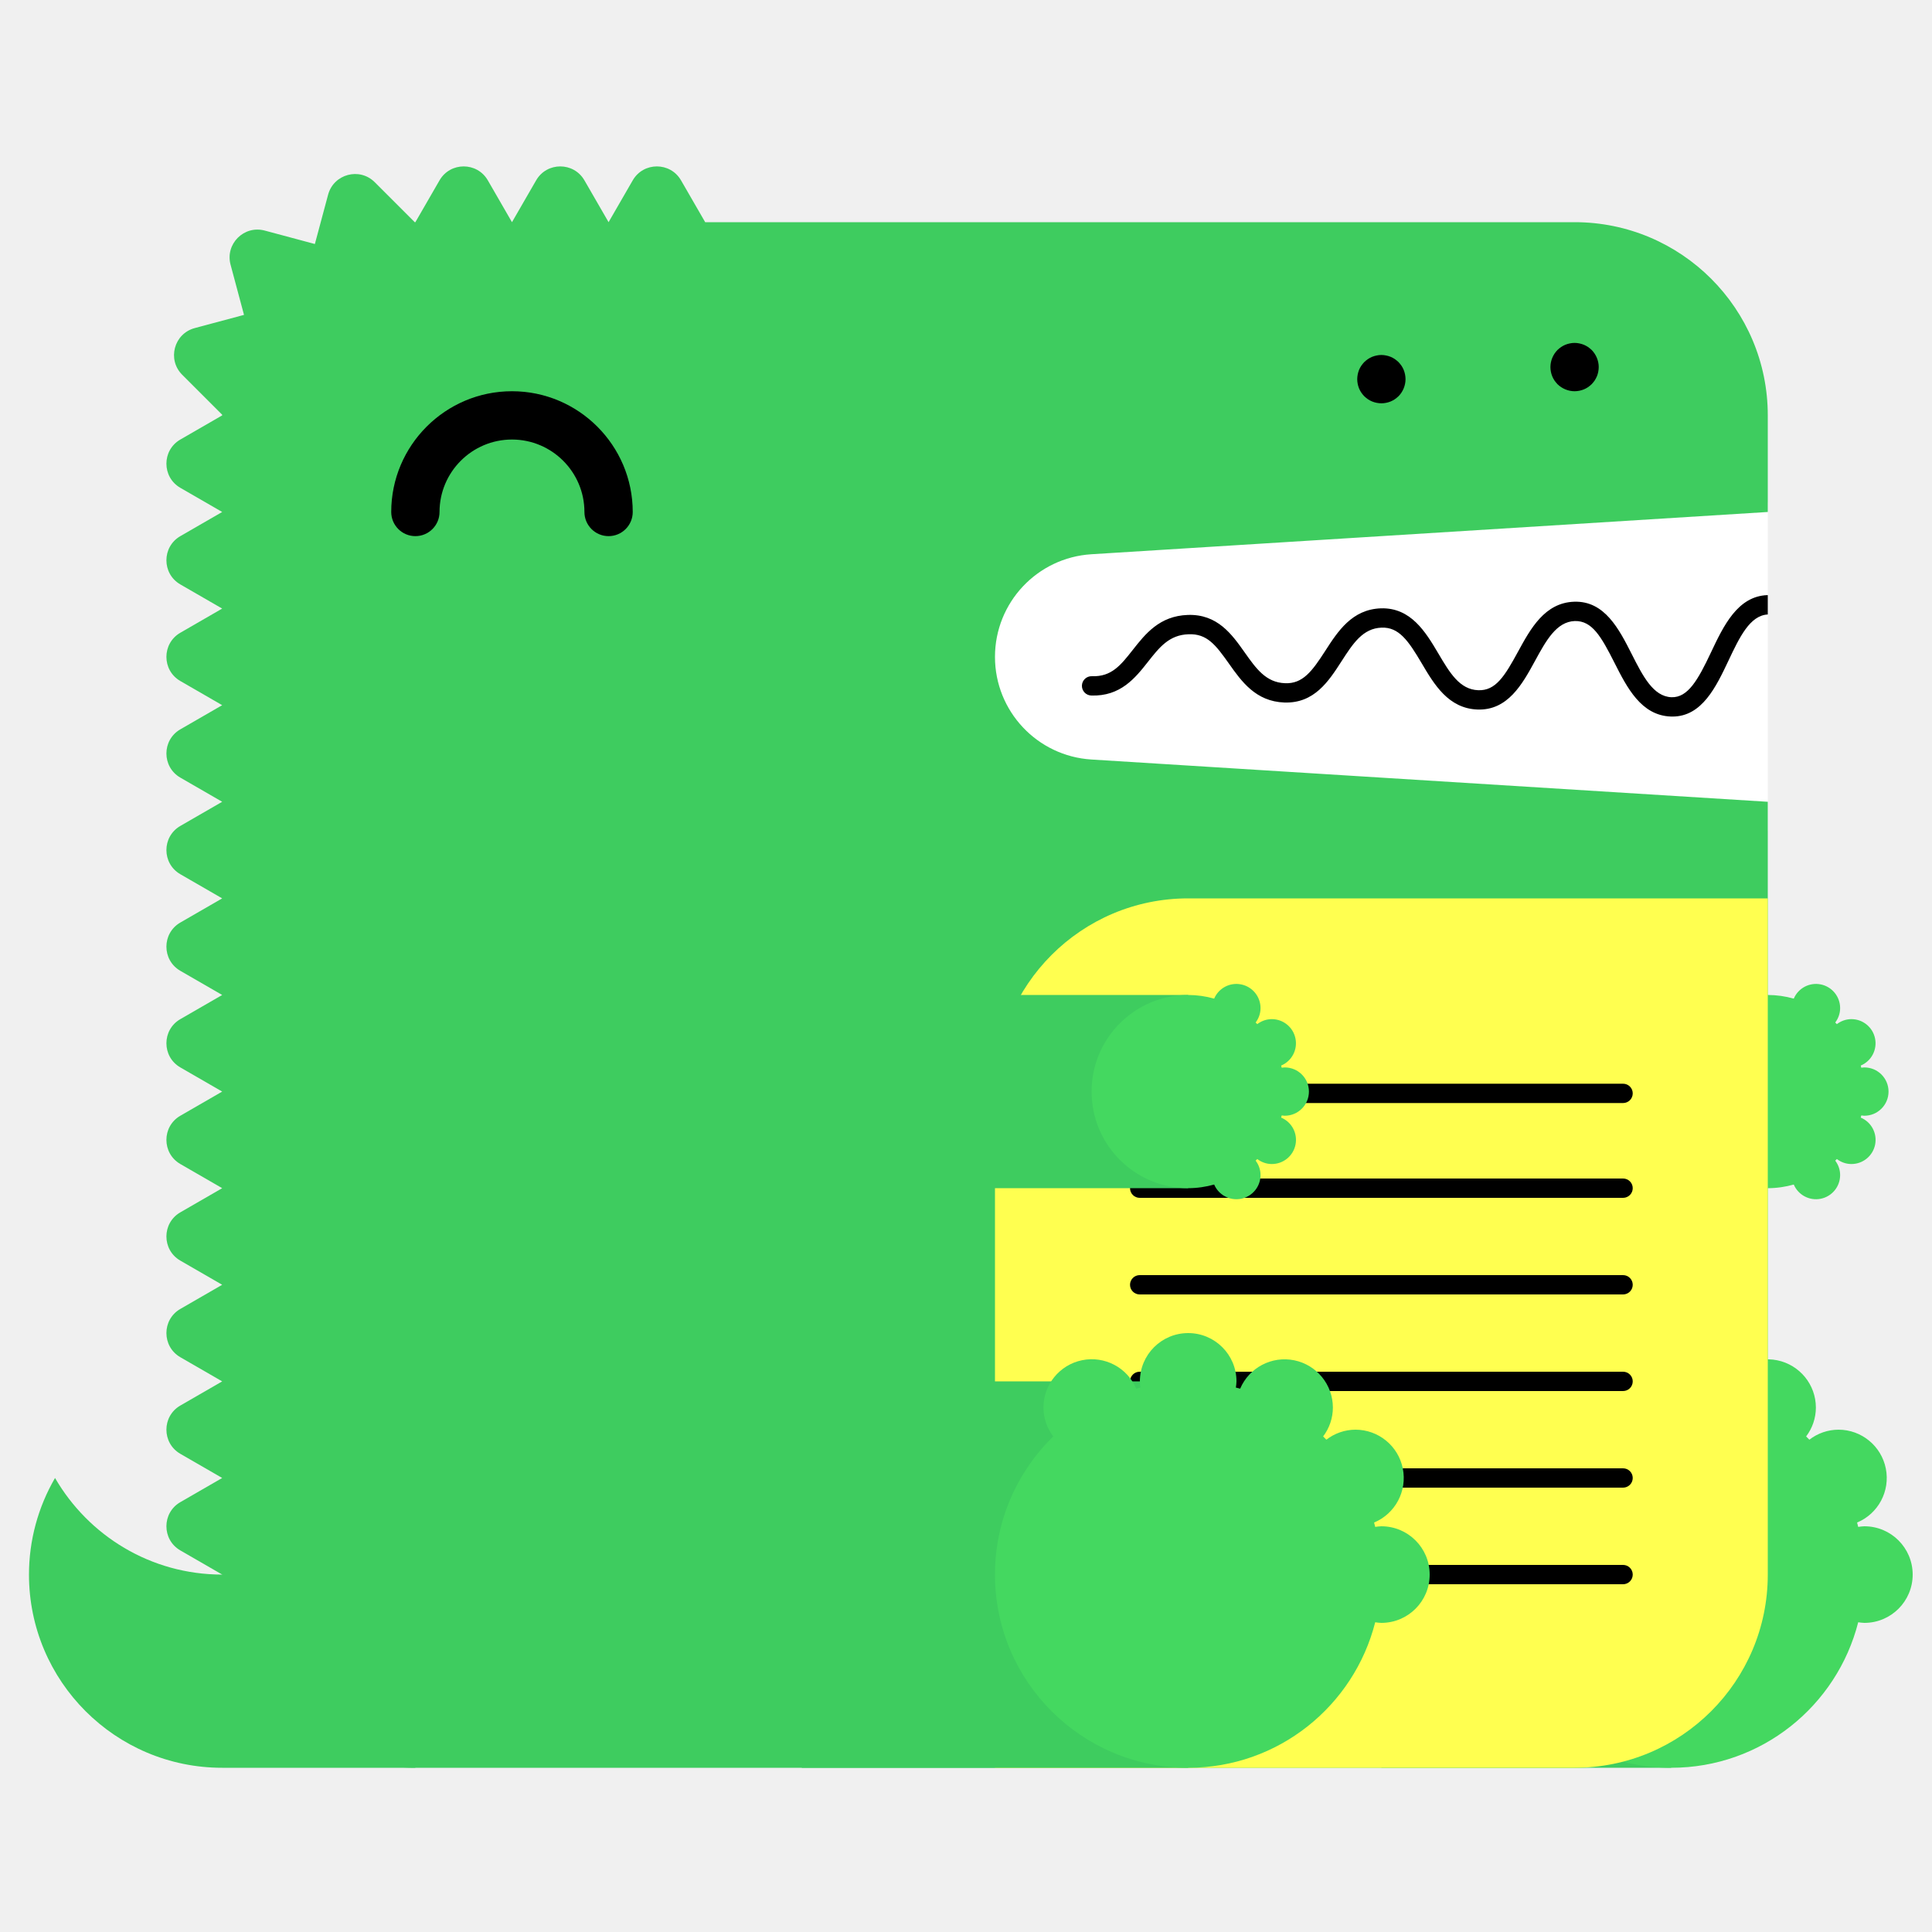
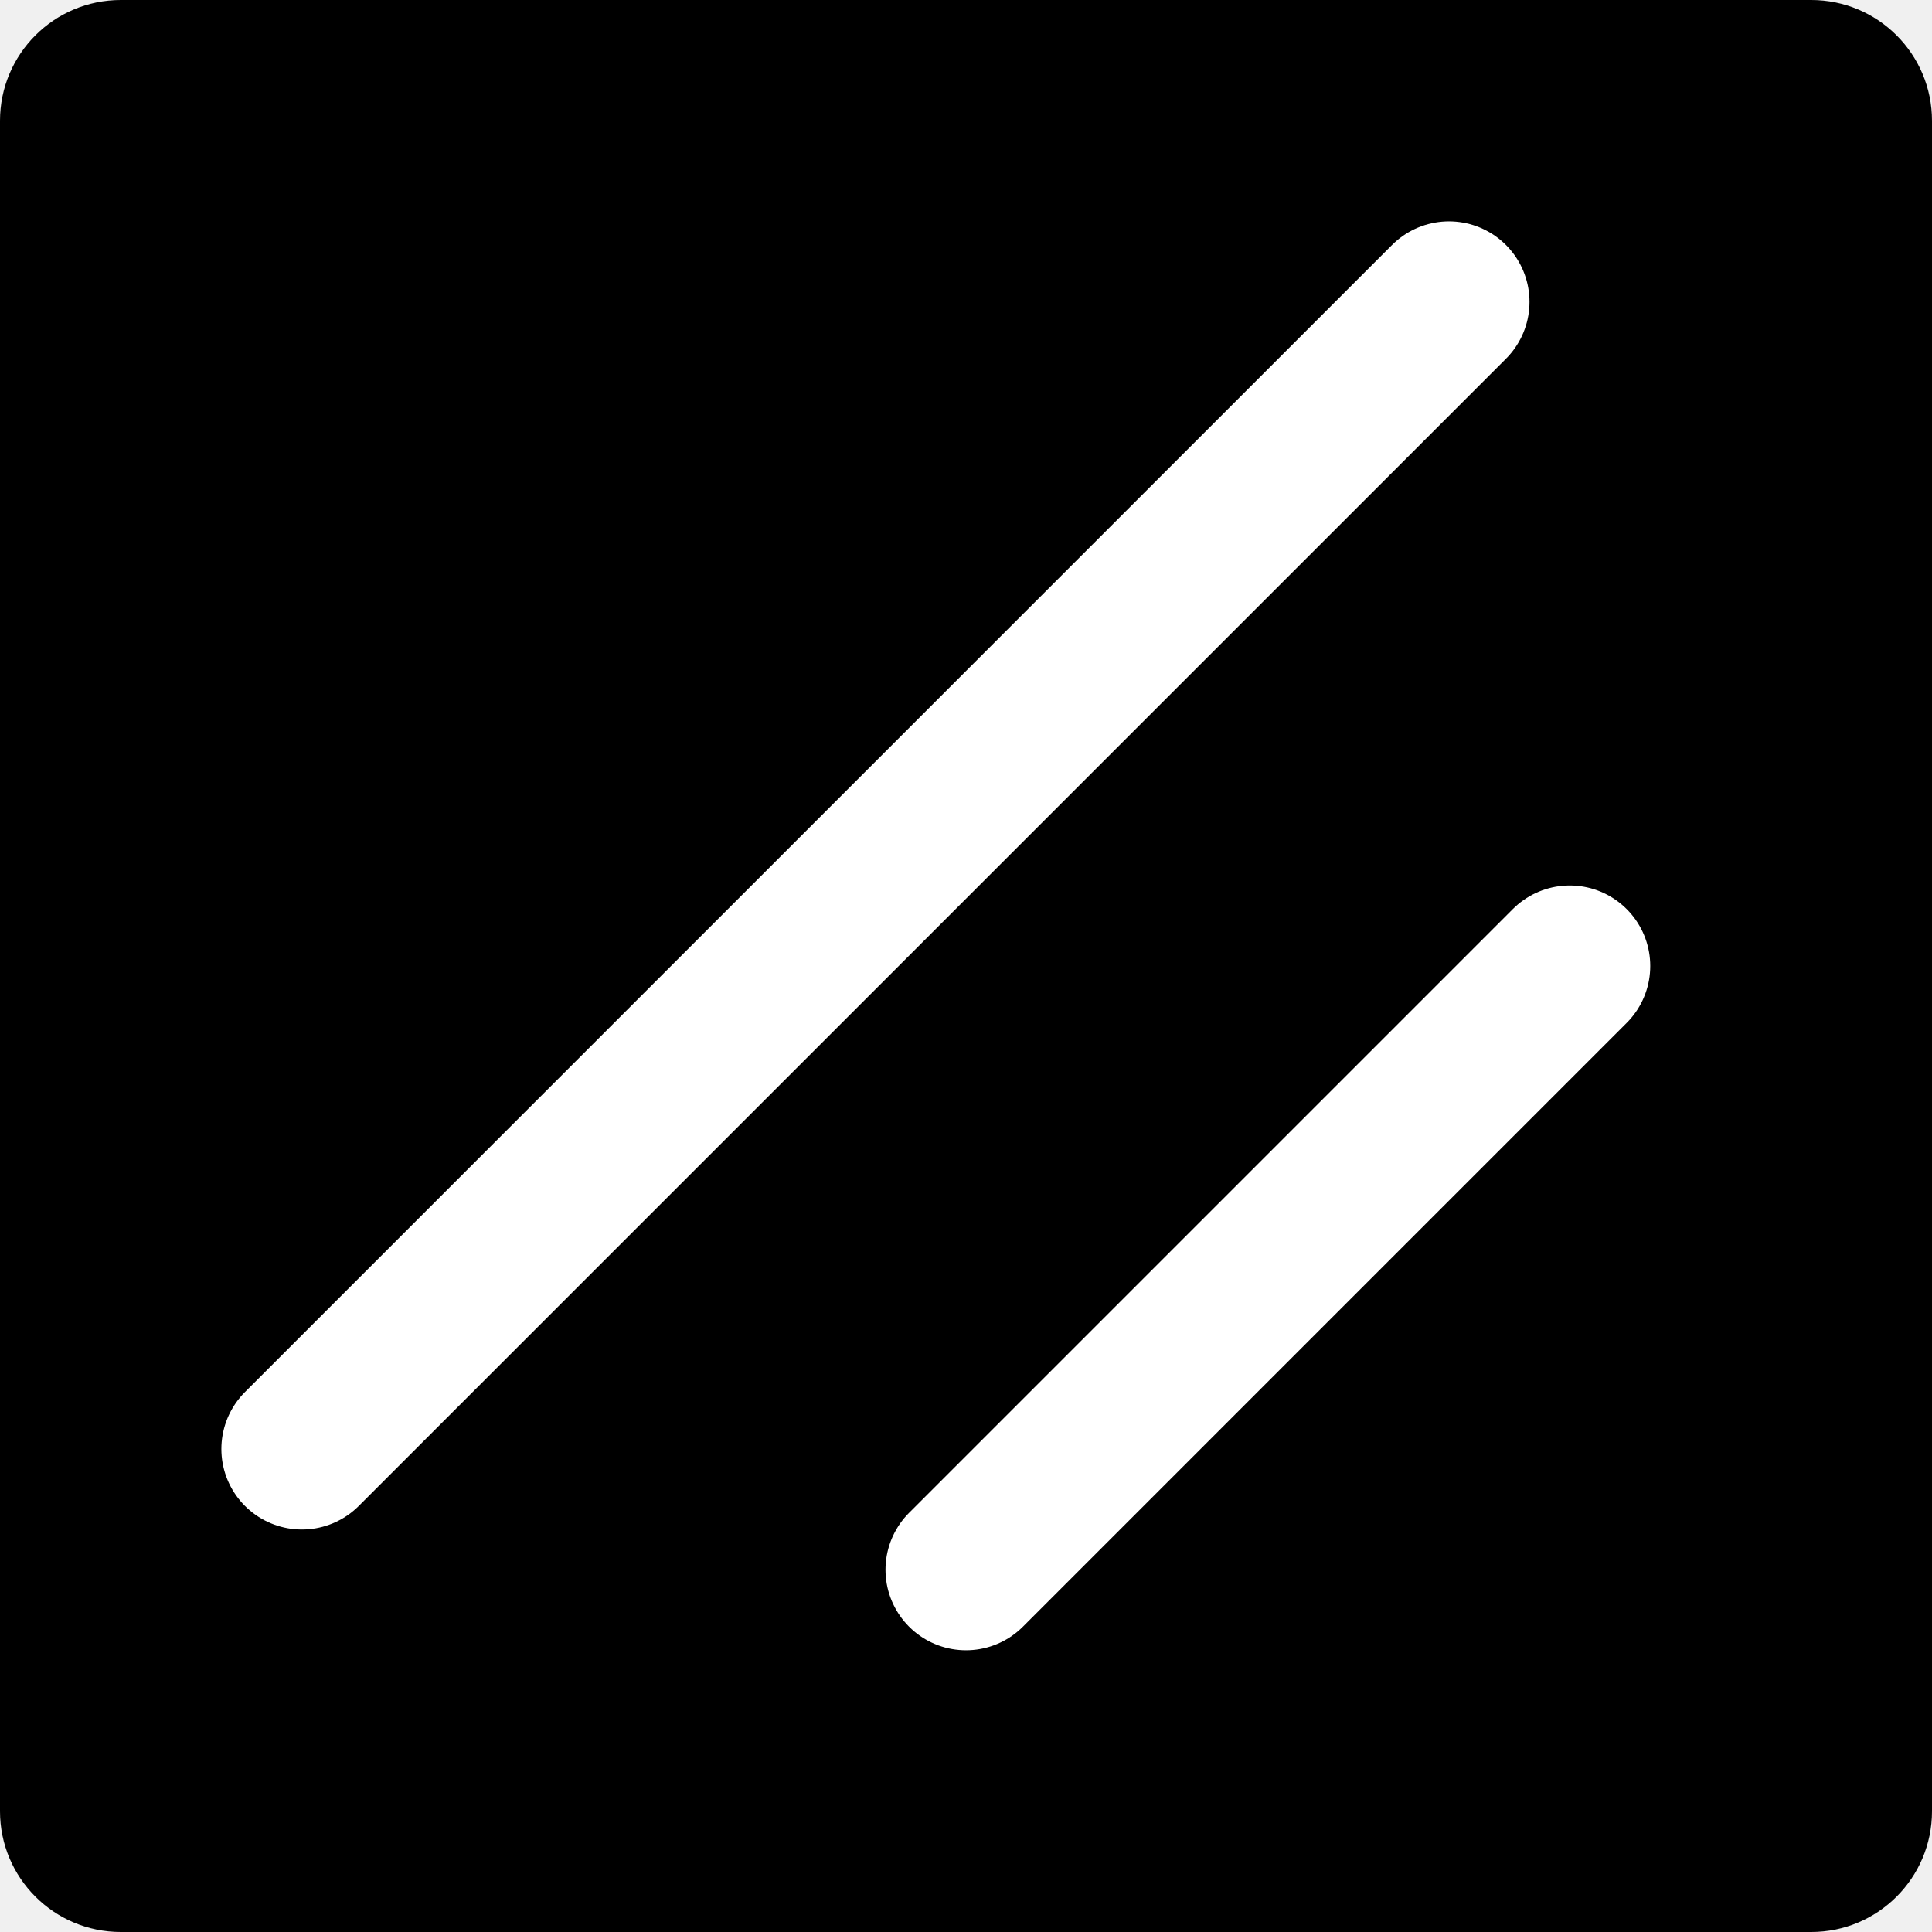
- <svg xmlns="http://www.w3.org/2000/svg" width="200" height="200" viewBox="0 0 200 200">
-   <g fill="none" fill-rule="evenodd">
-     <path fill="#FFF" d="M99 52h84v34H99z" />
-     <path d="M23 163c-7.398 0-13.843-4.027-17.303-10A19.886 19.886 0 0 0 3 163c0 11.046 8.954 20 20 20h20v-20H23z" fill="#3ECC5F" />
-     <path d="M112.98 57.376L183 53V43c0-11.046-8.954-20-20-20H73l-2.5-4.33c-1.112-1.925-3.889-1.925-5 0L63 23l-2.5-4.33c-1.111-1.925-3.889-1.925-5 0L53 23l-2.5-4.33c-1.111-1.925-3.889-1.925-5 0L43 23c-.022 0-.042.003-.065.003l-4.142-4.141c-1.57-1.571-4.252-.853-4.828 1.294l-1.369 5.104-5.192-1.392c-2.148-.575-4.111 1.389-3.535 3.536l1.39 5.193-5.102 1.367c-2.148.576-2.867 3.259-1.296 4.83l4.142 4.142c0 .021-.003.042-.003.064l-4.33 2.5c-1.925 1.111-1.925 3.889 0 5L23 53l-4.33 2.5c-1.925 1.111-1.925 3.889 0 5L23 63l-4.33 2.5c-1.925 1.111-1.925 3.889 0 5L23 73l-4.33 2.5c-1.925 1.111-1.925 3.889 0 5L23 83l-4.33 2.5c-1.925 1.111-1.925 3.889 0 5L23 93l-4.33 2.5c-1.925 1.111-1.925 3.889 0 5L23 103l-4.33 2.5c-1.925 1.111-1.925 3.889 0 5L23 113l-4.33 2.5c-1.925 1.111-1.925 3.889 0 5L23 123l-4.33 2.5c-1.925 1.111-1.925 3.889 0 5L23 133l-4.33 2.5c-1.925 1.111-1.925 3.889 0 5L23 143l-4.33 2.5c-1.925 1.111-1.925 3.889 0 5L23 153l-4.33 2.5c-1.925 1.111-1.925 3.889 0 5L23 163c0 11.046 8.954 20 20 20h120c11.046 0 20-8.954 20-20V83l-70.02-4.376A10.645 10.645 0 0 1 103 68c0-5.621 4.37-10.273 9.98-10.624" fill="#3ECC5F" />
-     <path fill="#3ECC5F" d="M143 183h30v-40h-30z" />
-     <path d="M193 158c-.219 0-.428.037-.639.064-.038-.15-.074-.301-.116-.451A5 5 0 0 0 190.32 148a4.96 4.96 0 0 0-3.016 1.036 26.531 26.531 0 0 0-.335-.336 4.955 4.955 0 0 0 1.011-2.987 5 5 0 0 0-9.599-1.959c-.148-.042-.297-.077-.445-.115.027-.211.064-.42.064-.639a5 5 0 0 0-5-5 5 5 0 0 0-5 5c0 .219.037.428.064.639-.148.038-.297.073-.445.115a4.998 4.998 0 0 0-9.599 1.959c0 1.125.384 2.151 1.011 2.987-3.717 3.632-6.031 8.693-6.031 14.3 0 11.046 8.954 20 20 20 9.339 0 17.16-6.41 19.361-15.064.211.027.42.064.639.064a5 5 0 0 0 5-5 5 5 0 0 0-5-5" fill="#44D860" />
-     <path fill="#3ECC5F" d="M153 123h30v-20h-30z" />
-     <path d="M193 115.5a2.5 2.5 0 1 0 0-5c-.109 0-.214.019-.319.032-.02-.075-.037-.15-.058-.225a2.501 2.501 0 0 0-.963-4.807c-.569 0-1.088.197-1.508.518a6.653 6.653 0 0 0-.168-.168c.314-.417.506-.931.506-1.494a2.5 2.5 0 0 0-4.8-.979A9.987 9.987 0 0 0 183 103c-5.522 0-10 4.478-10 10s4.478 10 10 10c.934 0 1.833-.138 2.69-.377a2.5 2.5 0 0 0 4.8-.979c0-.563-.192-1.077-.506-1.494.057-.055.113-.111.168-.168.42.321.939.518 1.508.518a2.5 2.5 0 0 0 .963-4.807c.021-.074.038-.15.058-.225.105.013.21.032.319.032" fill="#44D860" />
-     <path d="M63 55.5a2.5 2.5 0 0 1-2.5-2.5c0-4.136-3.364-7.5-7.5-7.5s-7.5 3.364-7.5 7.5a2.5 2.5 0 1 1-5 0c0-6.893 5.607-12.5 12.5-12.5S65.5 46.107 65.5 53a2.5 2.5 0 0 1-2.5 2.5" fill="#000" />
-     <path d="M103 183h60c11.046 0 20-8.954 20-20V93h-60c-11.046 0-20 8.954-20 20v70z" fill="#FFFF50" />
-     <path d="M168.02 124h-50.04a1 1 0 1 1 0-2h50.04a1 1 0 1 1 0 2m0 20h-50.04a1 1 0 1 1 0-2h50.04a1 1 0 1 1 0 2m0 20h-50.04a1 1 0 1 1 0-2h50.04a1 1 0 1 1 0 2m0-49.814h-50.04a1 1 0 1 1 0-2h50.04a1 1 0 1 1 0 2m0 19.814h-50.04a1 1 0 1 1 0-2h50.04a1 1 0 1 1 0 2m0 20h-50.04a1 1 0 1 1 0-2h50.04a1 1 0 1 1 0 2M183 61.611c-.012 0-.022-.006-.034-.005-3.09.105-4.552 3.196-5.842 5.923-1.346 2.85-2.387 4.703-4.093 4.647-1.889-.068-2.969-2.202-4.113-4.46-1.314-2.594-2.814-5.536-5.963-5.426-3.046.104-4.513 2.794-5.807 5.167-1.377 2.528-2.314 4.065-4.121 3.994-1.927-.07-2.951-1.805-4.136-3.813-1.321-2.236-2.848-4.75-5.936-4.664-2.994.103-4.465 2.385-5.763 4.4-1.373 2.13-2.335 3.428-4.165 3.351-1.973-.07-2.992-1.51-4.171-3.177-1.324-1.873-2.816-3.993-5.895-3.89-2.928.1-4.399 1.97-5.696 3.618-1.232 1.564-2.194 2.802-4.229 2.724a1 1 0 0 0-.072 2c3.017.101 4.545-1.8 5.872-3.487 1.177-1.496 2.193-2.787 4.193-2.855 1.926-.082 2.829 1.115 4.195 3.045 1.297 1.834 2.769 3.914 5.731 4.021 3.103.104 4.596-2.215 5.918-4.267 1.182-1.834 2.202-3.417 4.15-3.484 1.793-.067 2.769 1.35 4.145 3.681 1.297 2.197 2.766 4.686 5.787 4.796 3.125.108 4.634-2.62 5.949-5.035 1.139-2.088 2.214-4.06 4.119-4.126 1.793-.042 2.728 1.595 4.111 4.33 1.292 2.553 2.757 5.445 5.825 5.556l.169.003c3.064 0 4.518-3.075 5.805-5.794 1.139-2.41 2.217-4.68 4.067-4.773v-2z" fill="#000" />
-     <path fill="#3ECC5F" d="M83 183h40v-40H83z" />
-     <path d="M143 158c-.219 0-.428.037-.639.064-.038-.15-.074-.301-.116-.451A5 5 0 0 0 140.32 148a4.96 4.96 0 0 0-3.016 1.036 26.531 26.531 0 0 0-.335-.336 4.955 4.955 0 0 0 1.011-2.987 5 5 0 0 0-9.599-1.959c-.148-.042-.297-.077-.445-.115.027-.211.064-.42.064-.639a5 5 0 0 0-5-5 5 5 0 0 0-5 5c0 .219.037.428.064.639-.148.038-.297.073-.445.115a4.998 4.998 0 0 0-9.599 1.959c0 1.125.384 2.151 1.011 2.987-3.717 3.632-6.031 8.693-6.031 14.3 0 11.046 8.954 20 20 20 9.339 0 17.16-6.41 19.361-15.064.211.027.42.064.639.064a5 5 0 0 0 5-5 5 5 0 0 0-5-5" fill="#44D860" />
-     <path fill="#3ECC5F" d="M83 123h40v-20H83z" />
-     <path d="M133 115.5a2.5 2.5 0 1 0 0-5c-.109 0-.214.019-.319.032-.02-.075-.037-.15-.058-.225a2.501 2.501 0 0 0-.963-4.807c-.569 0-1.088.197-1.508.518a6.653 6.653 0 0 0-.168-.168c.314-.417.506-.931.506-1.494a2.5 2.5 0 0 0-4.8-.979A9.987 9.987 0 0 0 123 103c-5.522 0-10 4.478-10 10s4.478 10 10 10c.934 0 1.833-.138 2.69-.377a2.5 2.5 0 0 0 4.8-.979c0-.563-.192-1.077-.506-1.494.057-.055.113-.111.168-.168.42.321.939.518 1.508.518a2.5 2.5 0 0 0 .963-4.807c.021-.074.038-.15.058-.225.105.013.21.032.319.032" fill="#44D860" />
-     <path d="M143 41.75c-.16 0-.33-.02-.49-.05a2.52 2.52 0 0 1-.47-.14c-.15-.06-.29-.14-.431-.23-.13-.09-.259-.2-.38-.31-.109-.12-.219-.24-.309-.38s-.17-.28-.231-.43a2.619 2.619 0 0 1-.189-.96c0-.16.02-.33.05-.49.03-.16.08-.31.139-.47.061-.15.141-.29.231-.43.09-.13.2-.26.309-.38.121-.11.25-.22.38-.31.141-.09.281-.17.431-.23.149-.06.31-.11.47-.14.32-.07.65-.07.98 0 .159.03.32.08.47.14.149.06.29.14.43.23.13.09.259.2.38.31.11.12.22.25.31.38.09.14.17.28.23.43.06.16.11.31.14.47.029.16.05.33.05.49 0 .66-.271 1.31-.73 1.77-.121.11-.25.22-.38.31-.14.09-.281.17-.43.23a2.565 2.565 0 0 1-.96.19m20-1.25c-.66 0-1.3-.27-1.771-.73a3.802 3.802 0 0 1-.309-.38c-.09-.14-.17-.28-.231-.43a2.619 2.619 0 0 1-.189-.96c0-.66.27-1.3.729-1.77.121-.11.25-.22.38-.31.141-.09.281-.17.431-.23.149-.06.31-.11.47-.14.32-.07.66-.07.98 0 .159.03.32.08.47.14.149.06.29.14.43.23.13.09.259.2.38.31.459.47.73 1.11.73 1.77 0 .16-.021.33-.05.49-.03.16-.08.32-.14.47-.07.15-.14.29-.23.43-.09.13-.2.26-.31.38-.121.11-.25.22-.38.31-.14.09-.281.17-.43.23a2.565 2.565 0 0 1-.96.19" fill="#000" />
+ <svg xmlns="http://www.w3.org/2000/svg" width="192" height="192" viewBox="0 0 192 192" fill="none">
+   <g clip-path="url(#clip0_1331_3363)">
+     <path d="M0 12C0 5.373 5.373 0 12 0H180C186.627 0 192 5.373 192 12V180C192 186.627 186.627 192 180 192H12C5.373 192 0 186.627 0 180V12Z" fill="black" />
+     <path d="M156 96L96 156" stroke="white" stroke-width="16" stroke-linecap="round" stroke-linejoin="round" />
+     <path d="M144 30L30 144" stroke="white" stroke-width="16" stroke-linecap="round" stroke-linejoin="round" />
  </g>
+   <defs>
+     <clipPath id="clip0_1331_3363">
+       <path d="M0 12C0 5.373 5.373 0 12 0H180C186.627 0 192 5.373 192 12V180C192 186.627 186.627 192 180 192H12C5.373 192 0 186.627 0 180V12Z" fill="white" />
+     </clipPath>
+   </defs>
</svg>
